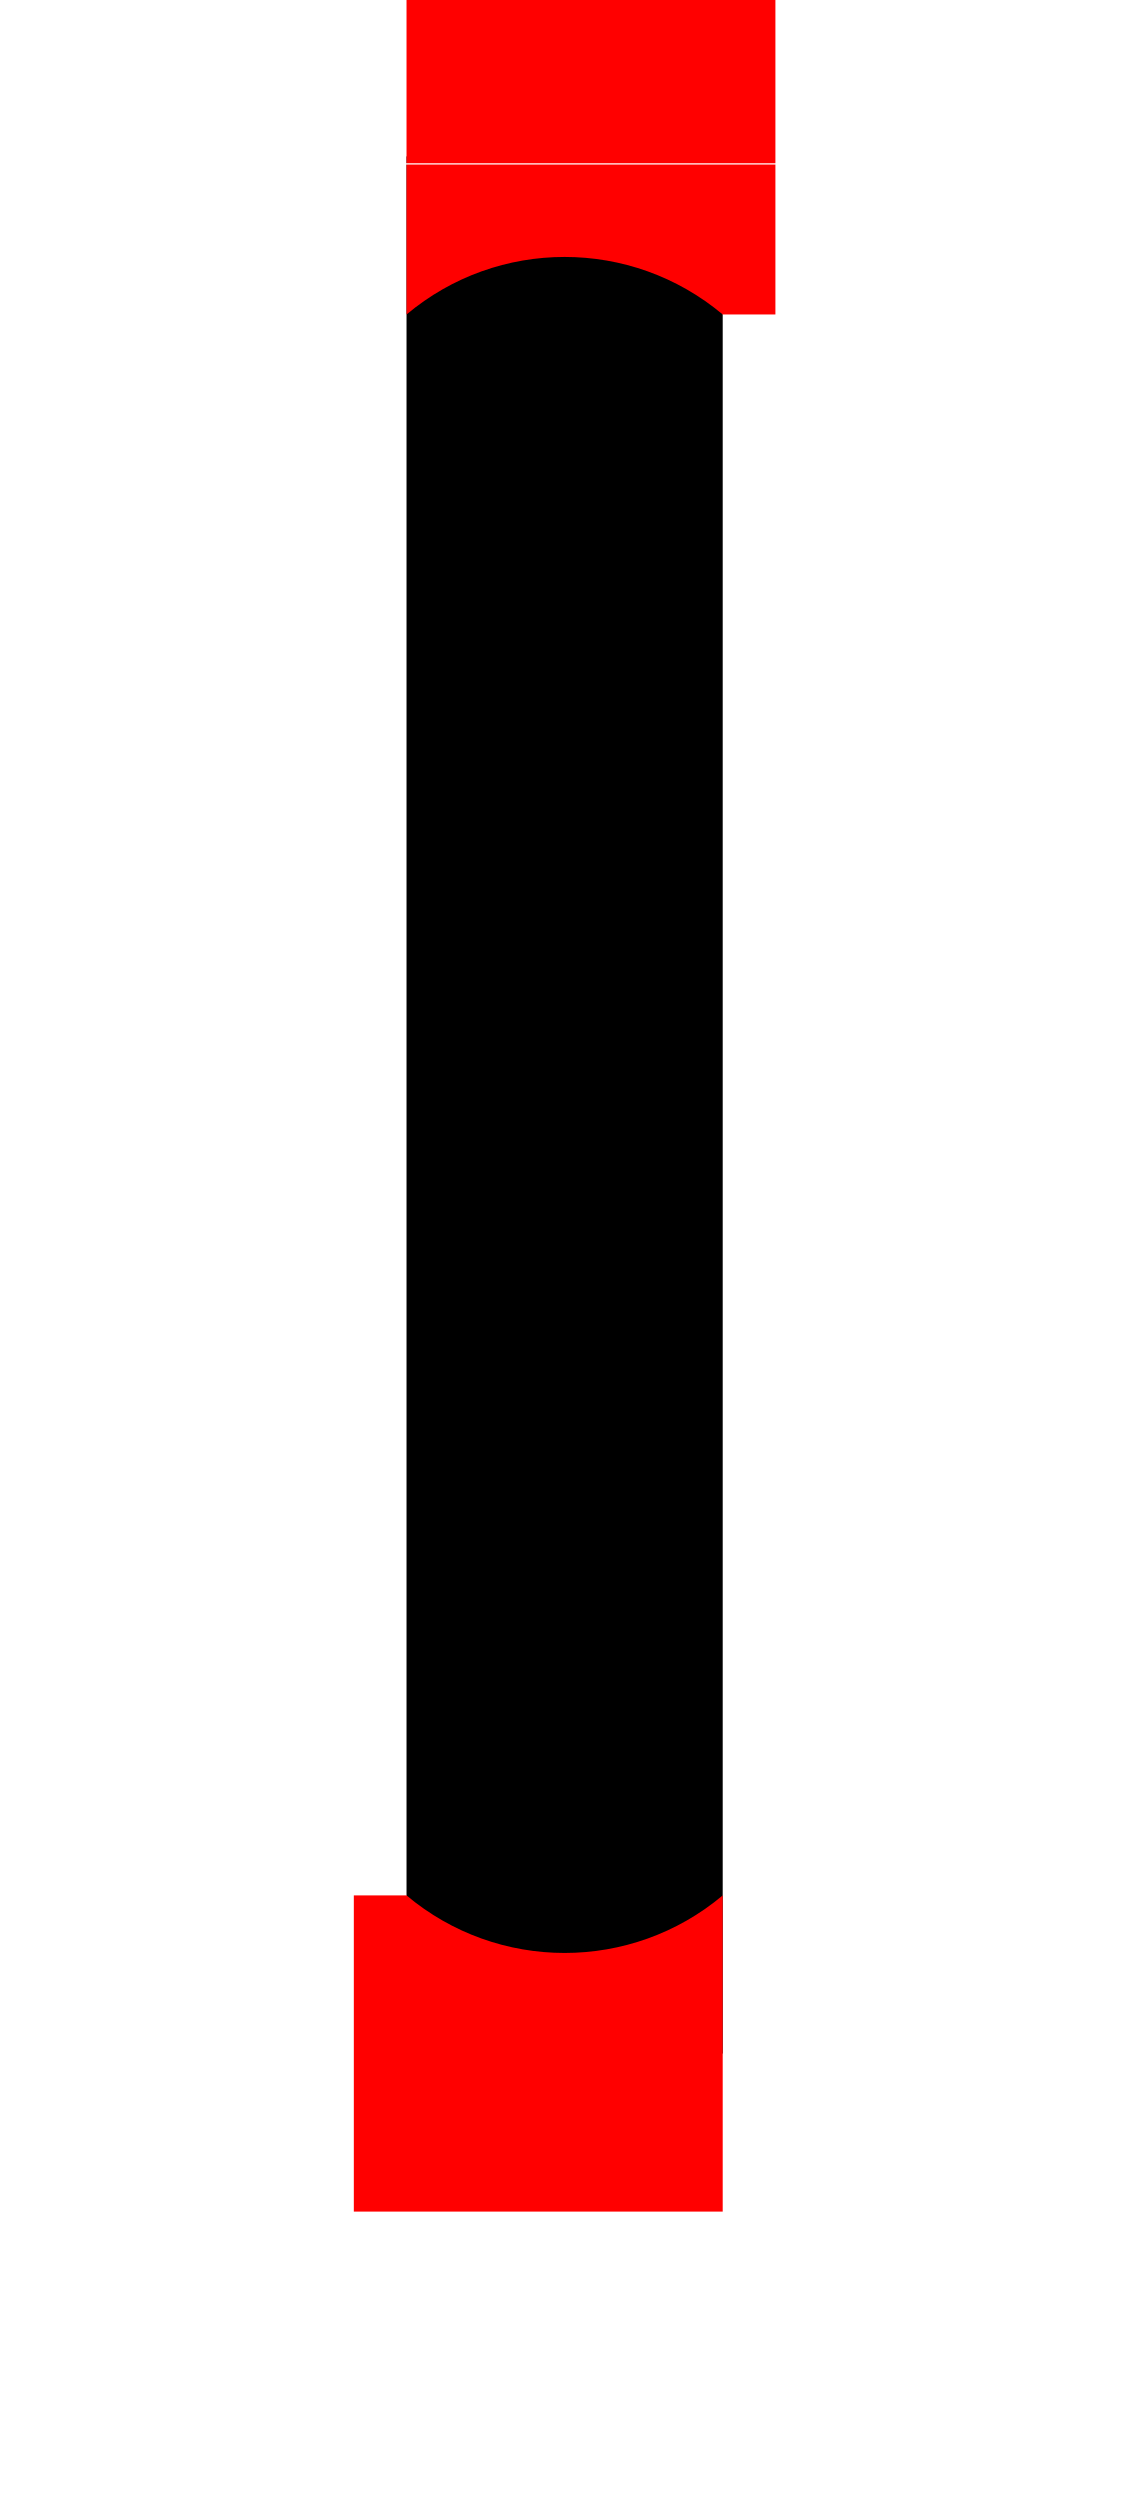
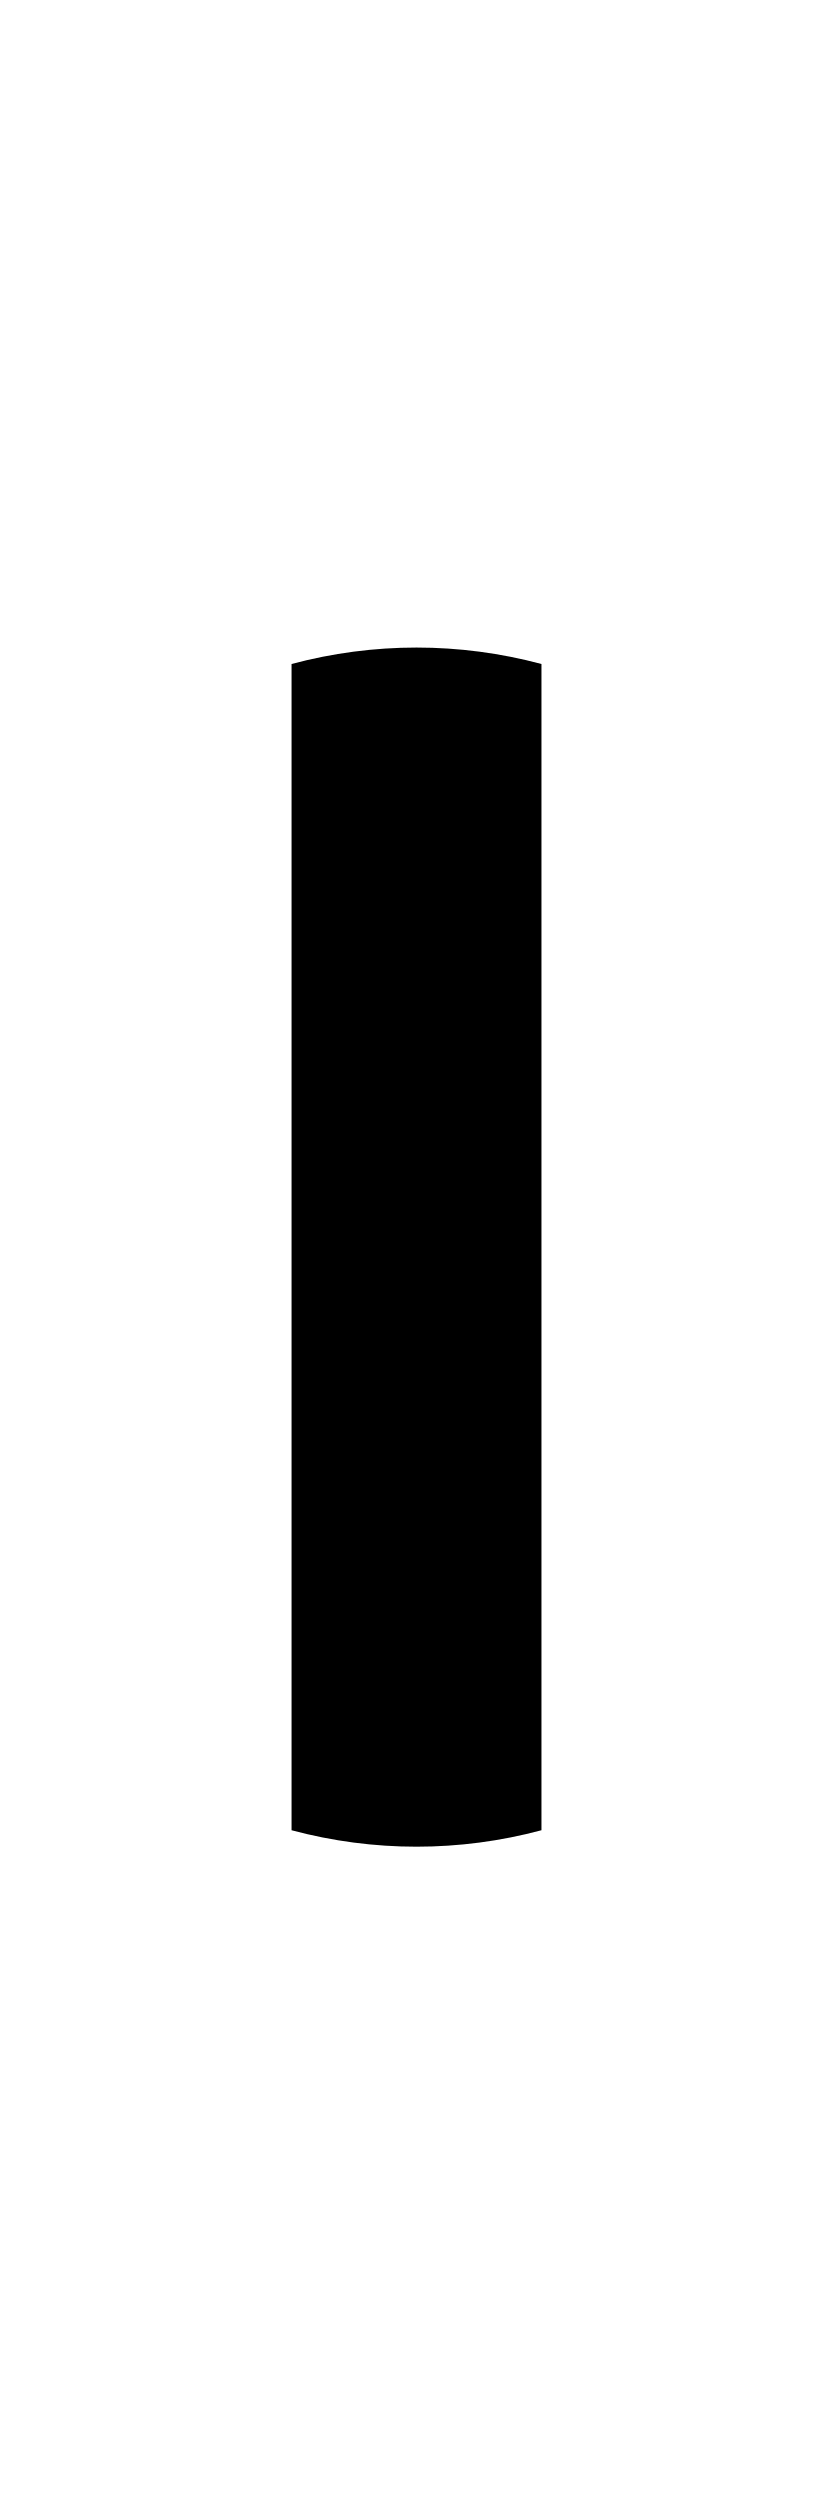
- <svg xmlns="http://www.w3.org/2000/svg" version="1.1" width="179.527" height="397.011" viewBox="0 0 179.527 397.011">
-   <path d="M89.664 326.106L89.664 175.471L89.664 24.836" id="stroke1" style="stroke:rgb(0%,0%,0%); stroke-width: 50.212;stroke-linejoin: round;stroke-miterlimit: 10;fill: none;" />
-   <path d="M56.189 301L64.558 301C79.078 313.184,100.249 313.184,114.769 301L114.769 351.212L56.189 351.212Z" style="fill: rgb(100%,0%,0%);stroke: none;" />
-   <path d="M123.138 49.942L114.769 49.942C100.249 37.758,79.078 37.758,64.558 49.942L64.558 -0.269L123.138 -0.269Z" style="fill: rgb(100%,0%,0%);stroke: none;" />
-   <path d="M0 396.641L0 26.032L179.327 26.032L179.327 396.641Z" style="stroke:rgb(100%,100%,100%); stroke-width: 0.2;stroke-linecap: round;stroke-linejoin: round;stroke-miterlimit: 10;fill: none;" />
+ <svg xmlns="http://www.w3.org/2000/svg" version="1.1" width="179.527" height="538.181" viewBox="0 0 179.527 538.181" id="svg5">
+   <defs id="defs9" />
+   <path style="color:#000000;font-style:normal;font-variant:normal;font-weight:normal;font-stretch:normal;font-size:medium;line-height:normal;font-family:sans-serif;font-variant-ligatures:normal;font-variant-position:normal;font-variant-caps:normal;font-variant-numeric:normal;font-variant-alternates:normal;font-feature-settings:normal;text-indent:0;text-align:start;text-decoration:none;text-decoration-line:none;text-decoration-style:solid;text-decoration-color:#000000;letter-spacing:normal;word-spacing:normal;text-transform:none;writing-mode:lr-tb;direction:ltr;text-orientation:mixed;dominant-baseline:auto;baseline-shift:baseline;text-anchor:start;white-space:normal;shape-padding:0;clip-rule:nonzero;display:inline;overflow:visible;visibility:visible;opacity:1;isolation:auto;mix-blend-mode:normal;color-interpolation:sRGB;color-interpolation-filters:linearRGB;solid-color:#000000;solid-opacity:1;vector-effect:none;fill:#000000;fill-opacity:1;fill-rule:nonzero;stroke:none;stroke-width:53.798;stroke-linecap:butt;stroke-linejoin:miter;stroke-miterlimit:10;stroke-dasharray:none;stroke-dashoffset:0;stroke-opacity:1;color-rendering:auto;image-rendering:auto;shape-rendering:auto;text-rendering:auto;enable-background:accumulate" d="M 89.664 139.4 C 80.62 139.4 71.575 140.581 62.764 142.941 L 62.764 268.471 L 62.764 394 C 80.386 398.722 98.941 398.722 116.562 394 L 116.562 268.471 L 116.562 142.941 C 107.752 140.581 98.708 139.4 89.664 139.4 z " id="stroke1" />
</svg>
